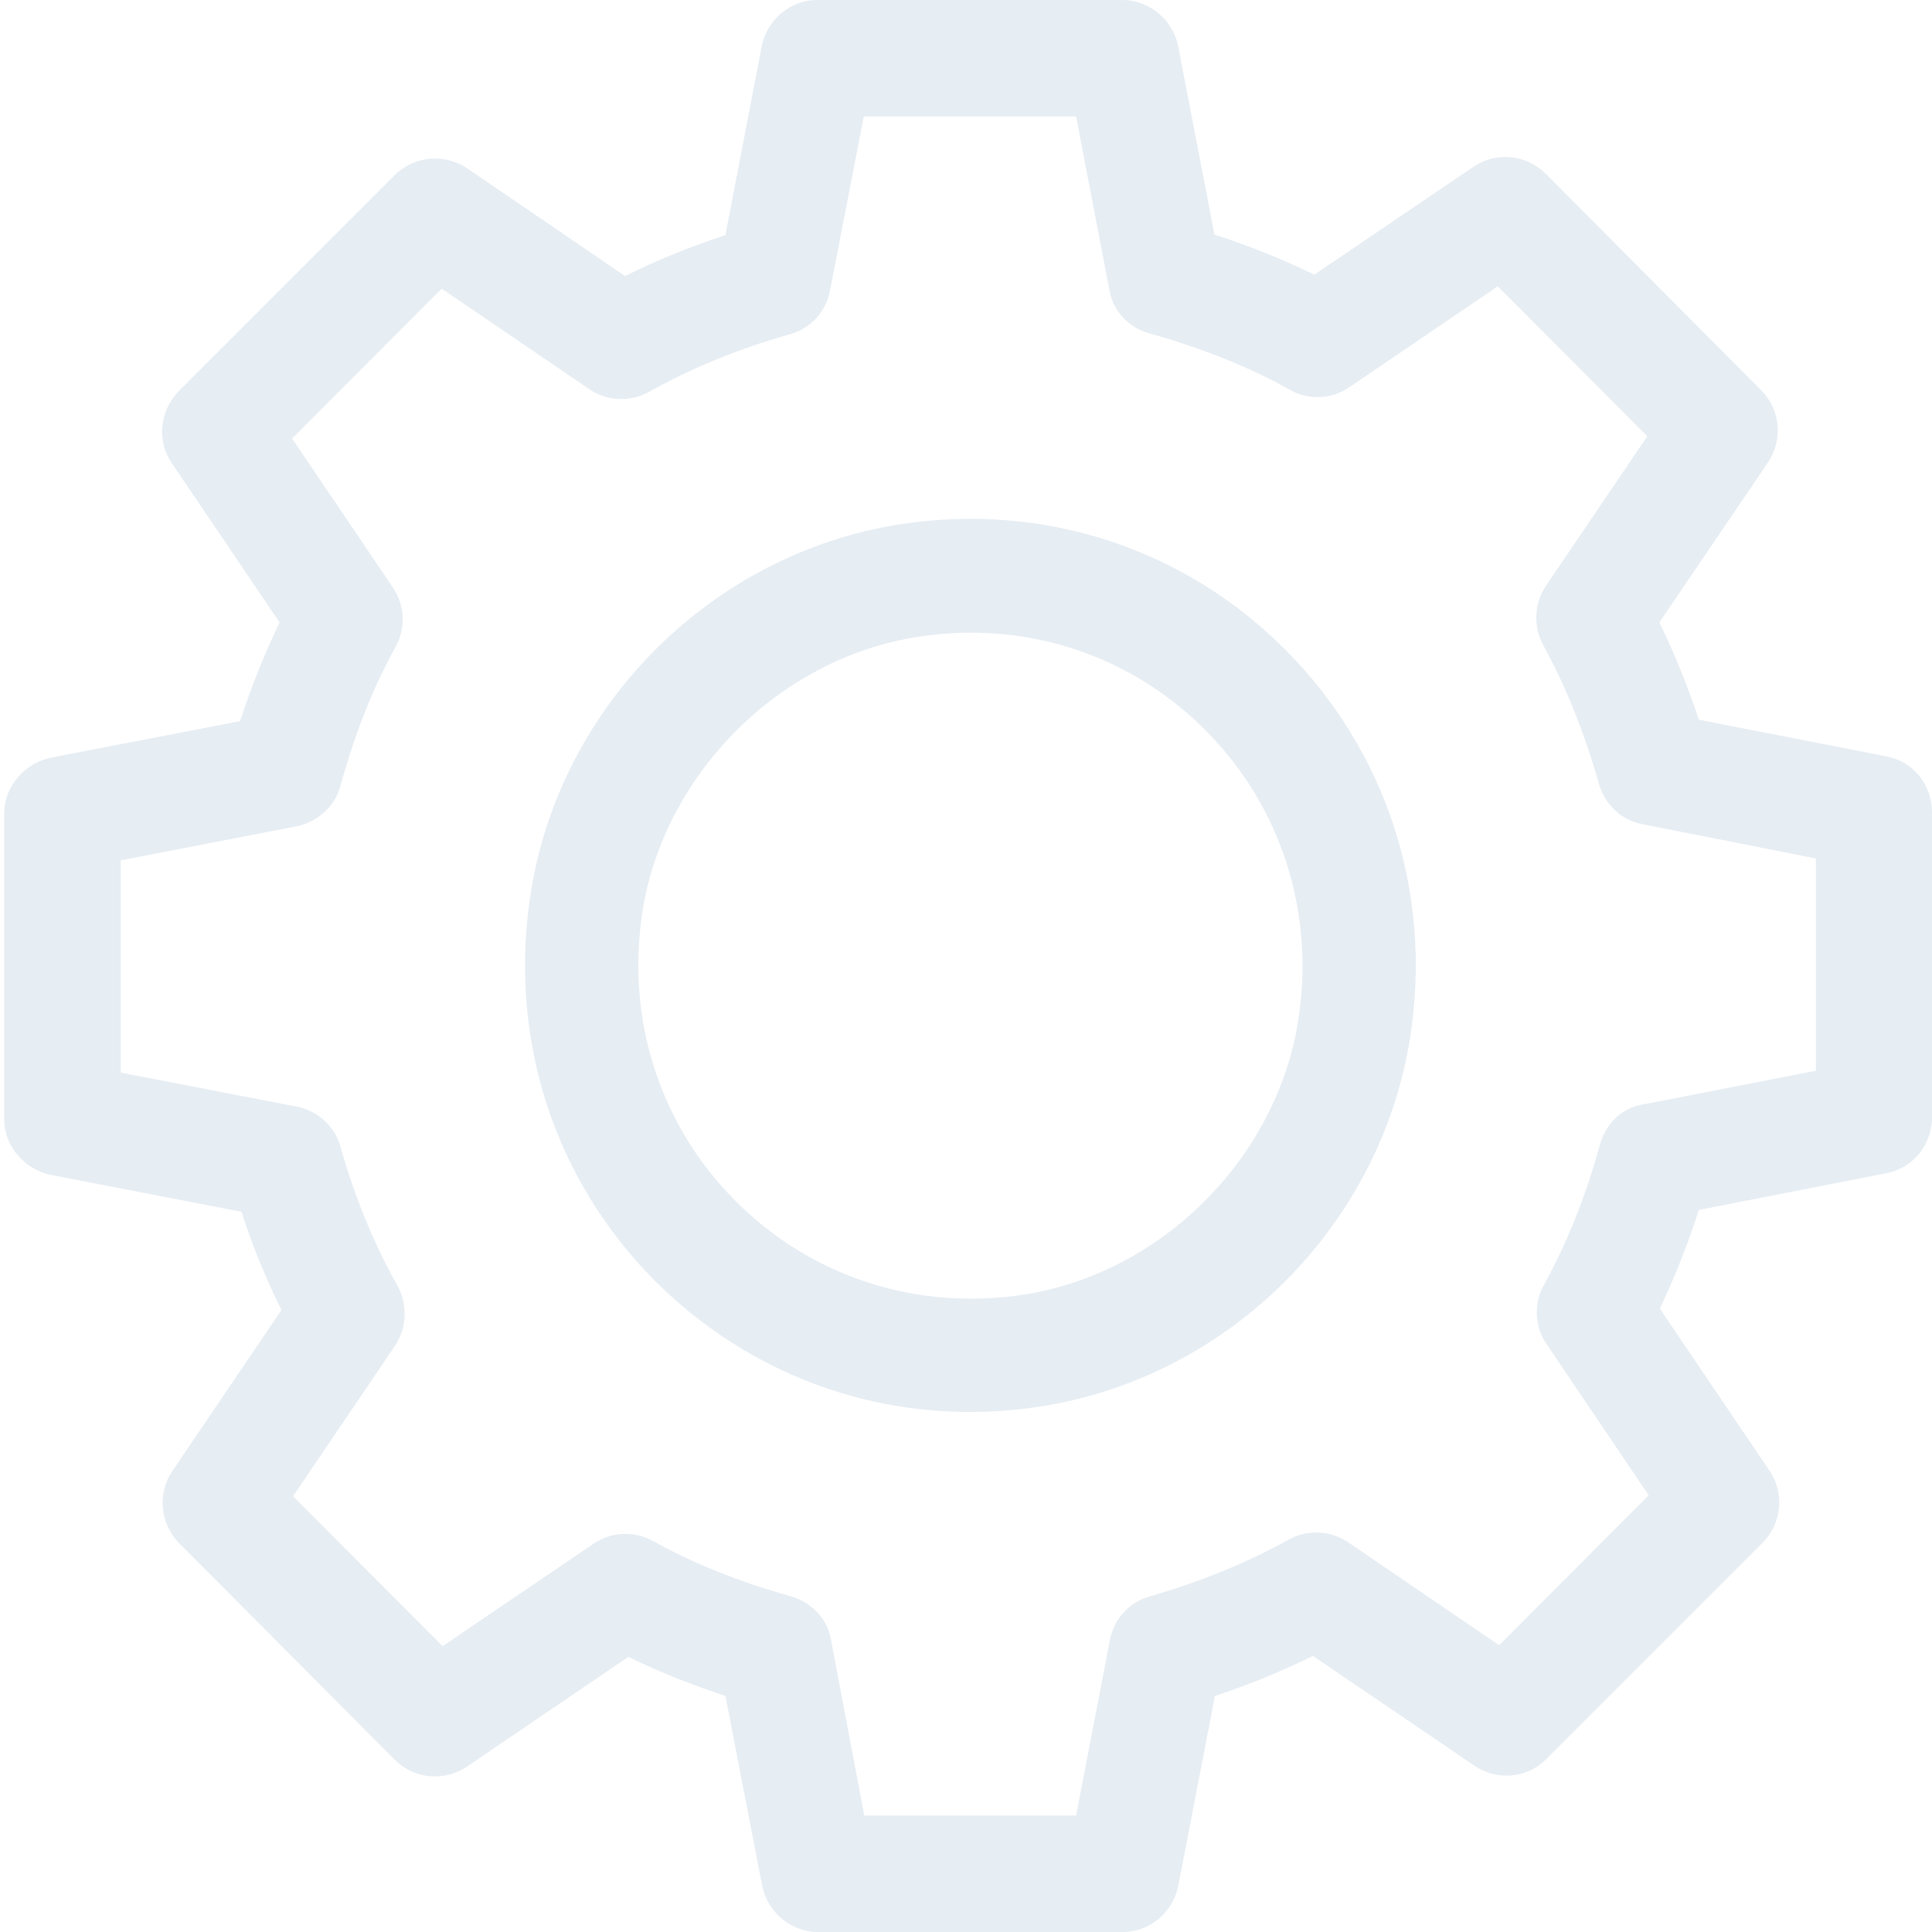
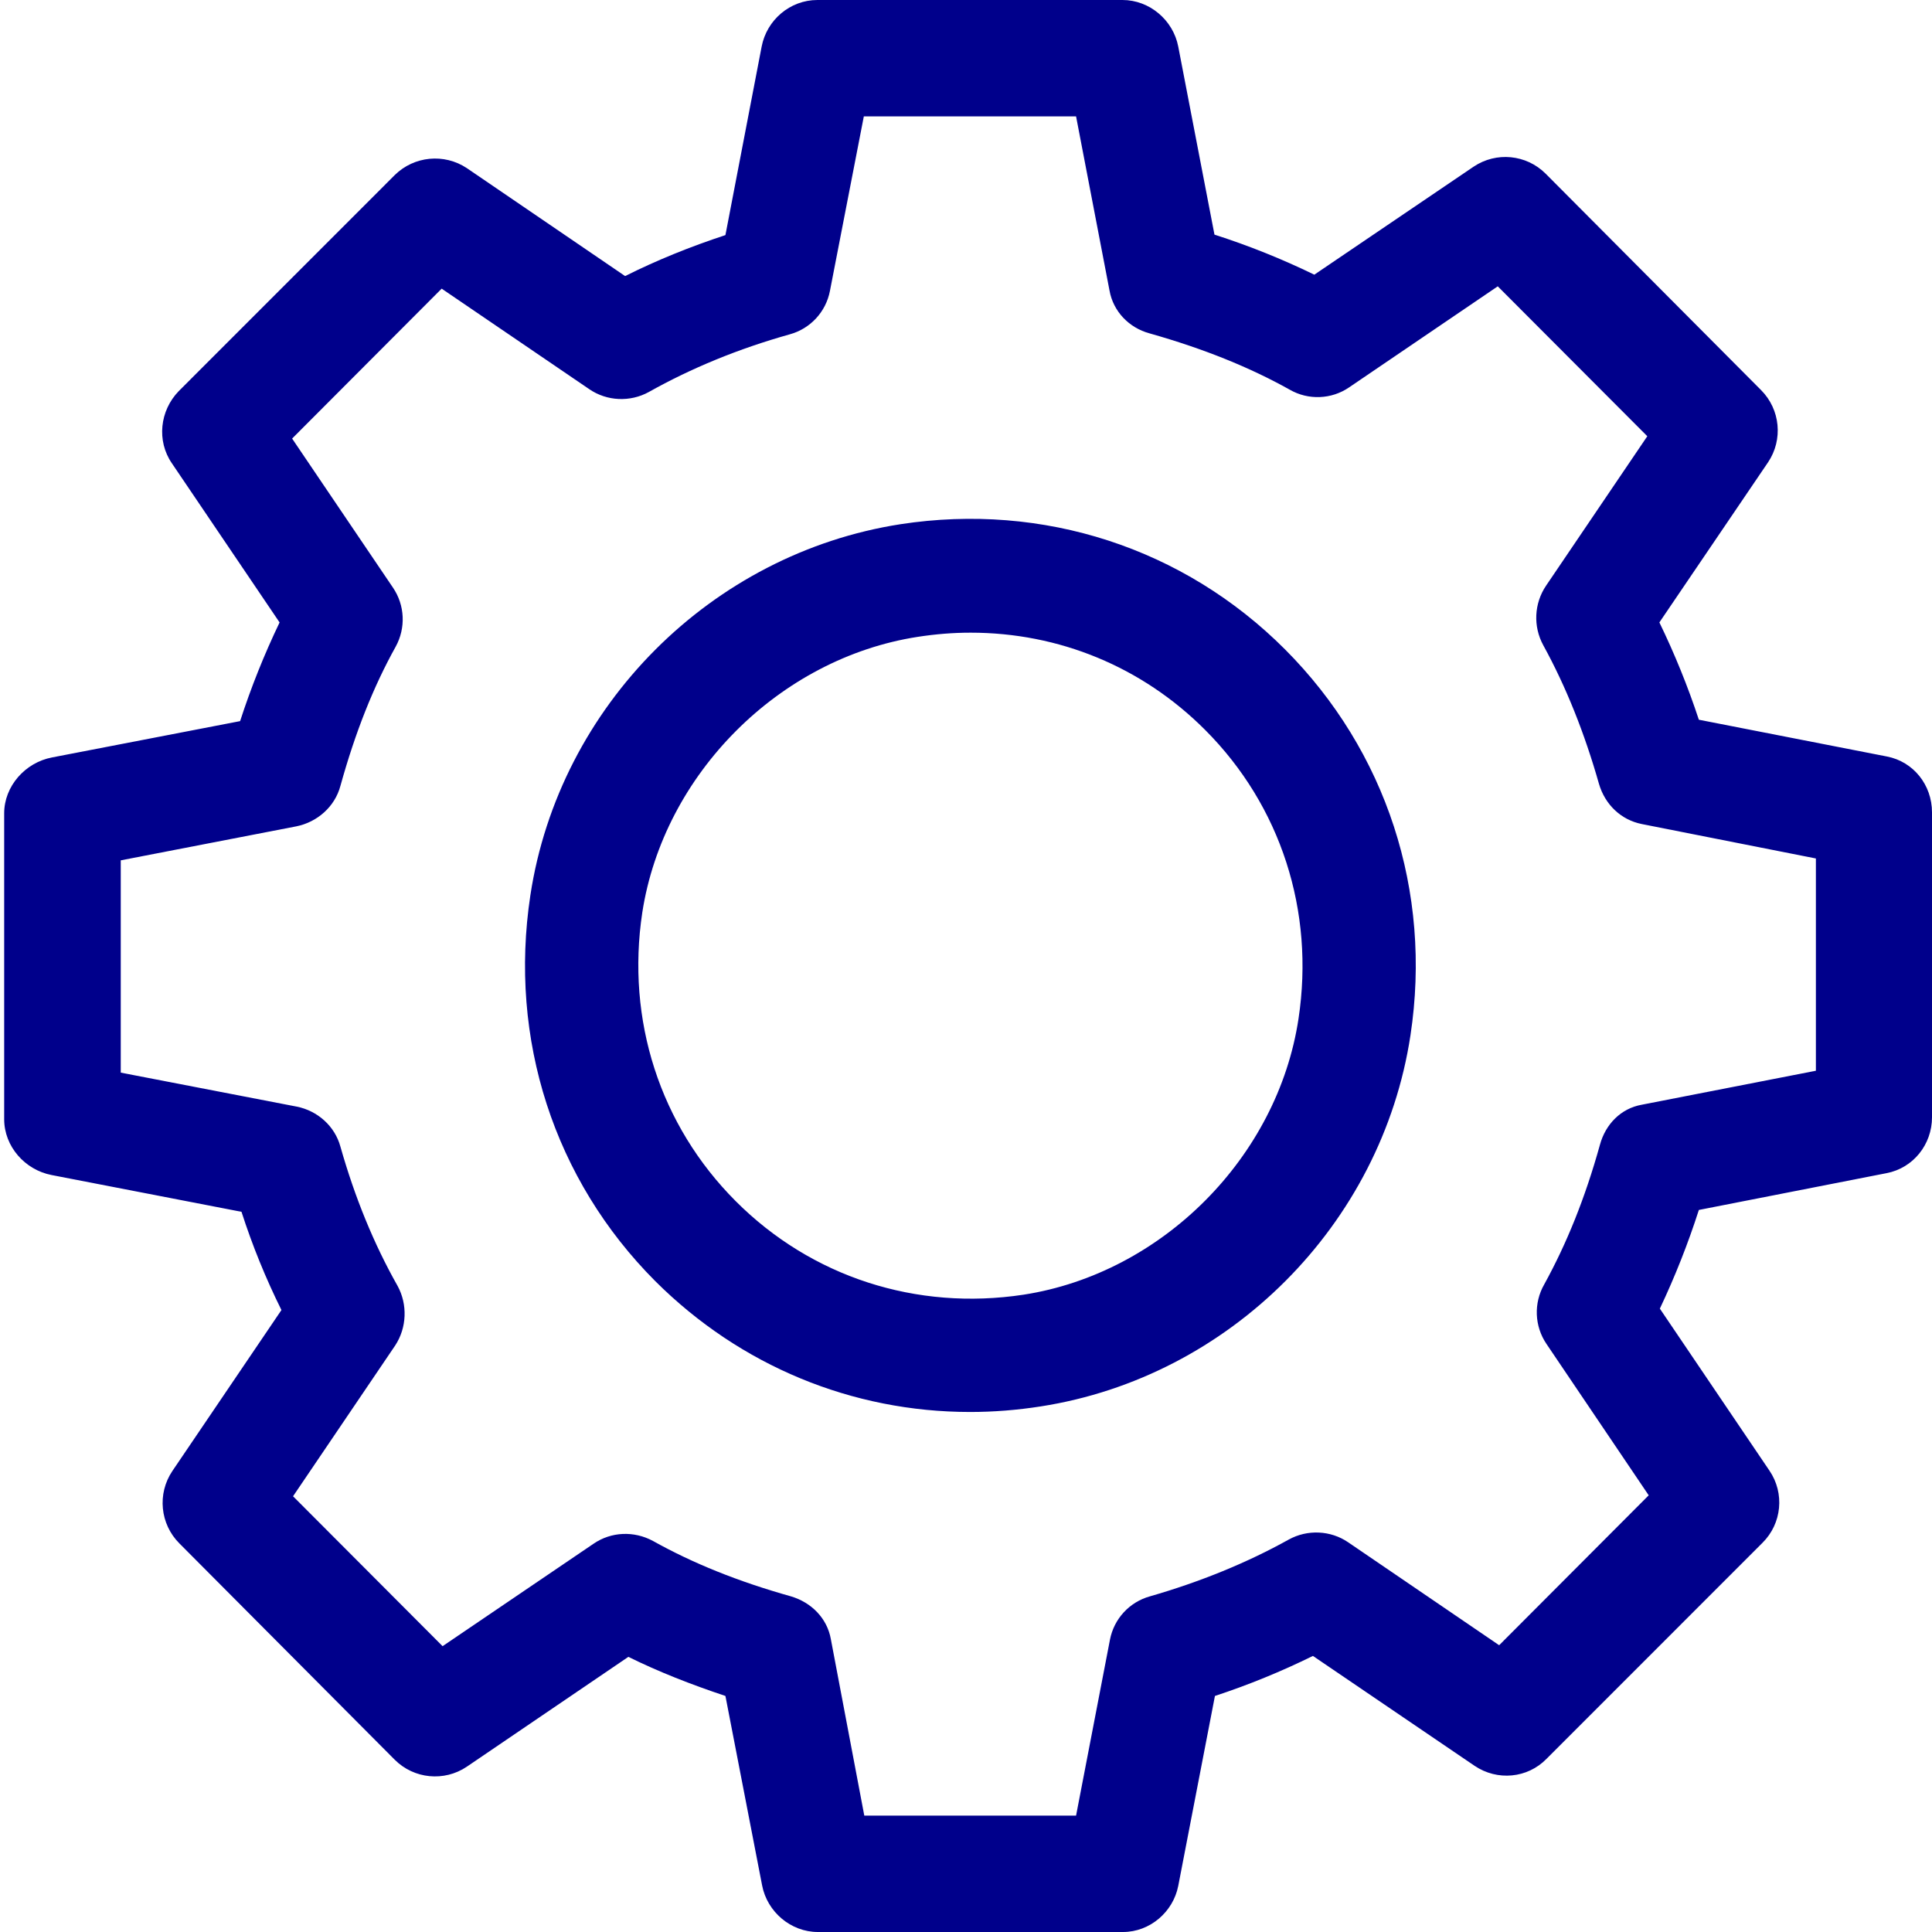
- <svg xmlns="http://www.w3.org/2000/svg" class="svg-icon" style="width: 1em; height: 1em;vertical-align: middle;fill: #e6edf3;overflow: hidden;" viewBox="0 0 1024 1024" version="1.1">
-   <path d="M595.2 1024H433.477c-14.277 0-26.831-10.614-29.538-24.674l-19.446-100.431c-18.462-6.164-35.446-12.83-51.446-20.726l-85.662 58.24a30.178 30.178 0 0 1-38.154-3.702L95.015 817.969a30.297 30.297 0 0 1-3.692-38.252l57.846-85.366A377.078 377.078 0 0 1 128 642.284l-100.677-19.495c-14.031-2.718-25.108-15.055-25.108-29.607V431.065c0-14.306 11.077-26.89 25.354-29.607l99.692-19.249a420.766 420.766 0 0 1 20.923-52.303l-57.108-84.391c-8.123-11.845-6.4-27.884 3.692-38.242L209.231 92.78a30.464 30.464 0 0 1 38.154-3.702l83.938 57.246c16.738-8.389 34.462-15.557 53.169-21.721L403.692 24.674C406.4 10.614 418.708 0 433.231 0h161.723c14.277 0 26.831 10.614 29.538 24.674l19.2 99.682a401.211 401.211 0 0 1 52.923 21.228l84.431-57.246a30.178 30.178 0 0 1 38.154 3.692L933.415 206.769a30.297 30.297 0 0 1 3.692 38.252l-57.6 84.874a417.694 417.694 0 0 1 20.923 51.574l99.692 19.495C1014.154 403.682 1024 416.02 1024 430.572v161.625c0 14.306-9.846 26.89-24.123 29.607l-99.446 19.495a428.465 428.465 0 0 1-20.677 52.303l58.092 85.868a30.05 30.05 0 0 1-3.692 38.252L819.692 932.214c-10.092 10.358-26.092 11.835-38.154 3.692l-85.662-58.23a401.831 401.831 0 0 1-51.938 21.218l-19.446 100.677C621.785 1013.386 609.477 1024 595.2 1024z m-137.108-61.686h112.246l17.969-93.273a29.637 29.637 0 0 1 21.169-22.942c26.585-7.65 51.446-17.772 73.6-30.11 9.846-5.425 22.154-4.933 31.508 1.477l80 54.538 79.262-79.458-54.154-80.187a29.834 29.834 0 0 1-1.231-31.586c11.815-21.465 21.662-45.647 29.538-74.023 2.954-10.86 11.077-19.249 22.154-21.218l92.308-18.018V455.01l-92.308-18.255c-11.077-2.225-19.446-10.368-22.646-21.228-7.631-26.89-17.477-51.564-29.538-73.531a30.395 30.395 0 0 1 1.477-31.577l53.662-79.212-79.262-79.449-78.769 53.543c-9.354 6.42-21.662 6.912-31.508 1.231-21.169-11.835-45.538-21.711-74.338-29.854-10.831-2.954-19.2-11.599-21.169-22.695l-17.723-92.288H457.846l-17.969 92.534a29.637 29.637 0 0 1-21.169 22.942c-27.323 7.65-52.431 18.018-74.831 30.602-9.846 5.425-22.154 4.923-31.508-1.477l-78.277-53.307-79.262 79.458 53.415 78.956c6.4 9.374 6.892 21.465 1.477 31.34-11.815 21.218-21.415 45.391-29.292 73.777-2.954 11.097-12.308 19.239-23.385 21.465l-93.046 18.018v112.512l93.292 18.018c11.077 2.215 20.185 10.358 23.138 21.209 7.631 26.9 17.723 51.574 30.277 73.777 5.415 9.876 4.923 22.213-1.231 31.586l-54.154 79.951 79.262 79.449L314.585 818.215c9.354-6.42 21.415-6.912 31.508-1.477 21.169 11.835 45.046 21.465 73.108 29.361 10.831 3.2 19.2 11.589 21.169 22.695l17.723 93.519zM994.462 602.063h0.492-0.492z m-480.246 146.314c-62.523 0-121.846-24.418-166.892-69.327-53.662-53.79-77.785-128.315-66.215-204.554 15.262-100.431 96-181.11 196.185-196.657 75.569-11.599 150.154 12.583 203.815 66.373 53.662 53.79 78.031 128.305 66.462 204.554-15.262 100.431-96 181.11-195.938 196.657-12.554 1.969-25.108 2.954-37.415 2.954z m32.738-25.403h0.492-0.492z m-32.492-387.643c-9.354 0-18.462 0.738-28.062 2.215-73.354 11.353-134.646 72.793-145.969 146.078-8.615 56.999 9.354 112.768 49.477 152.98 40.123 40.222 95.754 58.24 152.615 49.605 73.354-11.353 134.646-72.793 145.723-146.324 8.615-57.009-9.354-112.768-49.477-152.99-33.477-33.556-77.538-51.564-124.308-51.564z" fill="#e6edf3" />
+ <svg xmlns="http://www.w3.org/2000/svg" class="svg-icon" style="width: 1em; height: 1em;vertical-align: middle;fill: darkblue;overflow: hidden;" viewBox="0 0 1024 1024" version="1.1">
+   <path d="M595.2 1024H433.477c-14.277 0-26.831-10.614-29.538-24.674l-19.446-100.431c-18.462-6.164-35.446-12.83-51.446-20.726l-85.662 58.24a30.178 30.178 0 0 1-38.154-3.702L95.015 817.969a30.297 30.297 0 0 1-3.692-38.252l57.846-85.366A377.078 377.078 0 0 1 128 642.284l-100.677-19.495c-14.031-2.718-25.108-15.055-25.108-29.607V431.065c0-14.306 11.077-26.89 25.354-29.607l99.692-19.249a420.766 420.766 0 0 1 20.923-52.303l-57.108-84.391c-8.123-11.845-6.4-27.884 3.692-38.242L209.231 92.78a30.464 30.464 0 0 1 38.154-3.702l83.938 57.246c16.738-8.389 34.462-15.557 53.169-21.721L403.692 24.674C406.4 10.614 418.708 0 433.231 0h161.723c14.277 0 26.831 10.614 29.538 24.674l19.2 99.682a401.211 401.211 0 0 1 52.923 21.228l84.431-57.246a30.178 30.178 0 0 1 38.154 3.692L933.415 206.769a30.297 30.297 0 0 1 3.692 38.252l-57.6 84.874a417.694 417.694 0 0 1 20.923 51.574l99.692 19.495C1014.154 403.682 1024 416.02 1024 430.572v161.625c0 14.306-9.846 26.89-24.123 29.607l-99.446 19.495a428.465 428.465 0 0 1-20.677 52.303l58.092 85.868a30.05 30.05 0 0 1-3.692 38.252L819.692 932.214c-10.092 10.358-26.092 11.835-38.154 3.692l-85.662-58.23a401.831 401.831 0 0 1-51.938 21.218l-19.446 100.677C621.785 1013.386 609.477 1024 595.2 1024z m-137.108-61.686h112.246l17.969-93.273a29.637 29.637 0 0 1 21.169-22.942c26.585-7.65 51.446-17.772 73.6-30.11 9.846-5.425 22.154-4.933 31.508 1.477l80 54.538 79.262-79.458-54.154-80.187a29.834 29.834 0 0 1-1.231-31.586c11.815-21.465 21.662-45.647 29.538-74.023 2.954-10.86 11.077-19.249 22.154-21.218l92.308-18.018V455.01l-92.308-18.255c-11.077-2.225-19.446-10.368-22.646-21.228-7.631-26.89-17.477-51.564-29.538-73.531a30.395 30.395 0 0 1 1.477-31.577l53.662-79.212-79.262-79.449-78.769 53.543c-9.354 6.42-21.662 6.912-31.508 1.231-21.169-11.835-45.538-21.711-74.338-29.854-10.831-2.954-19.2-11.599-21.169-22.695l-17.723-92.288H457.846l-17.969 92.534a29.637 29.637 0 0 1-21.169 22.942c-27.323 7.65-52.431 18.018-74.831 30.602-9.846 5.425-22.154 4.923-31.508-1.477l-78.277-53.307-79.262 79.458 53.415 78.956c6.4 9.374 6.892 21.465 1.477 31.34-11.815 21.218-21.415 45.391-29.292 73.777-2.954 11.097-12.308 19.239-23.385 21.465l-93.046 18.018v112.512l93.292 18.018c11.077 2.215 20.185 10.358 23.138 21.209 7.631 26.9 17.723 51.574 30.277 73.777 5.415 9.876 4.923 22.213-1.231 31.586l-54.154 79.951 79.262 79.449L314.585 818.215c9.354-6.42 21.415-6.912 31.508-1.477 21.169 11.835 45.046 21.465 73.108 29.361 10.831 3.2 19.2 11.589 21.169 22.695l17.723 93.519zM994.462 602.063h0.492-0.492z m-480.246 146.314c-62.523 0-121.846-24.418-166.892-69.327-53.662-53.79-77.785-128.315-66.215-204.554 15.262-100.431 96-181.11 196.185-196.657 75.569-11.599 150.154 12.583 203.815 66.373 53.662 53.79 78.031 128.305 66.462 204.554-15.262 100.431-96 181.11-195.938 196.657-12.554 1.969-25.108 2.954-37.415 2.954z m32.738-25.403h0.492-0.492z m-32.492-387.643c-9.354 0-18.462 0.738-28.062 2.215-73.354 11.353-134.646 72.793-145.969 146.078-8.615 56.999 9.354 112.768 49.477 152.98 40.123 40.222 95.754 58.24 152.615 49.605 73.354-11.353 134.646-72.793 145.723-146.324 8.615-57.009-9.354-112.768-49.477-152.99-33.477-33.556-77.538-51.564-124.308-51.564z" fill="darkblue" />
</svg>
